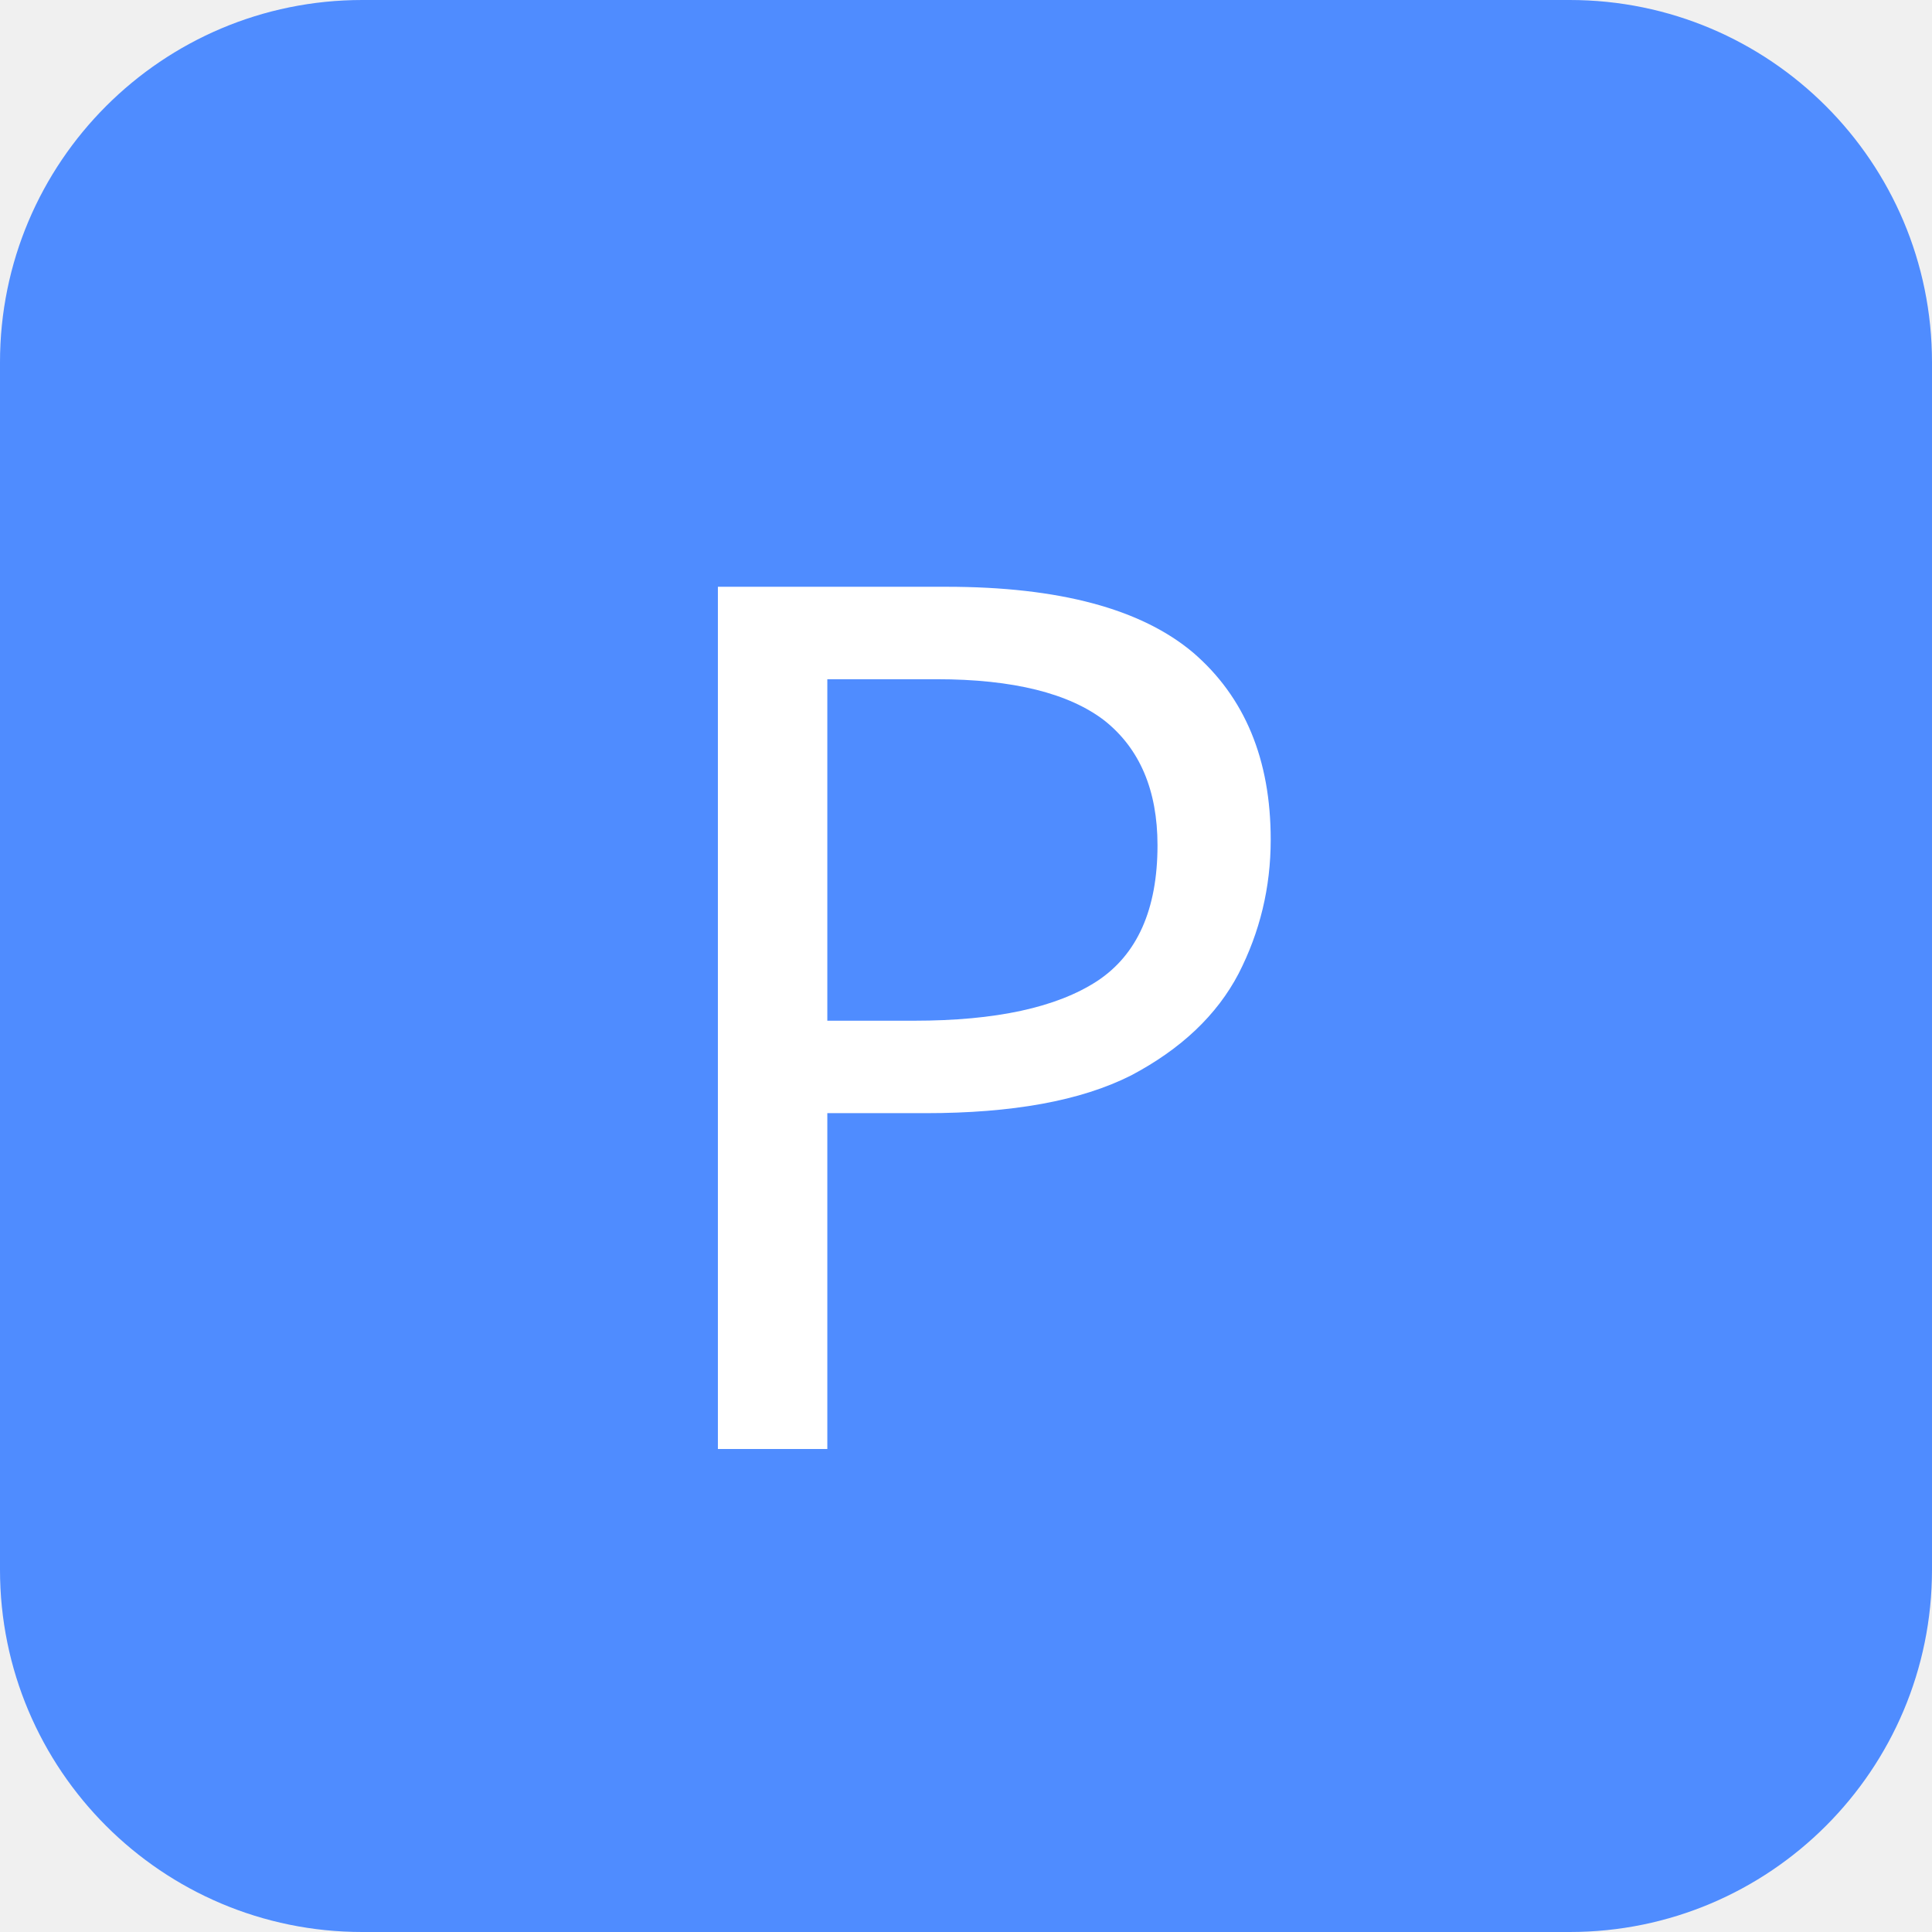
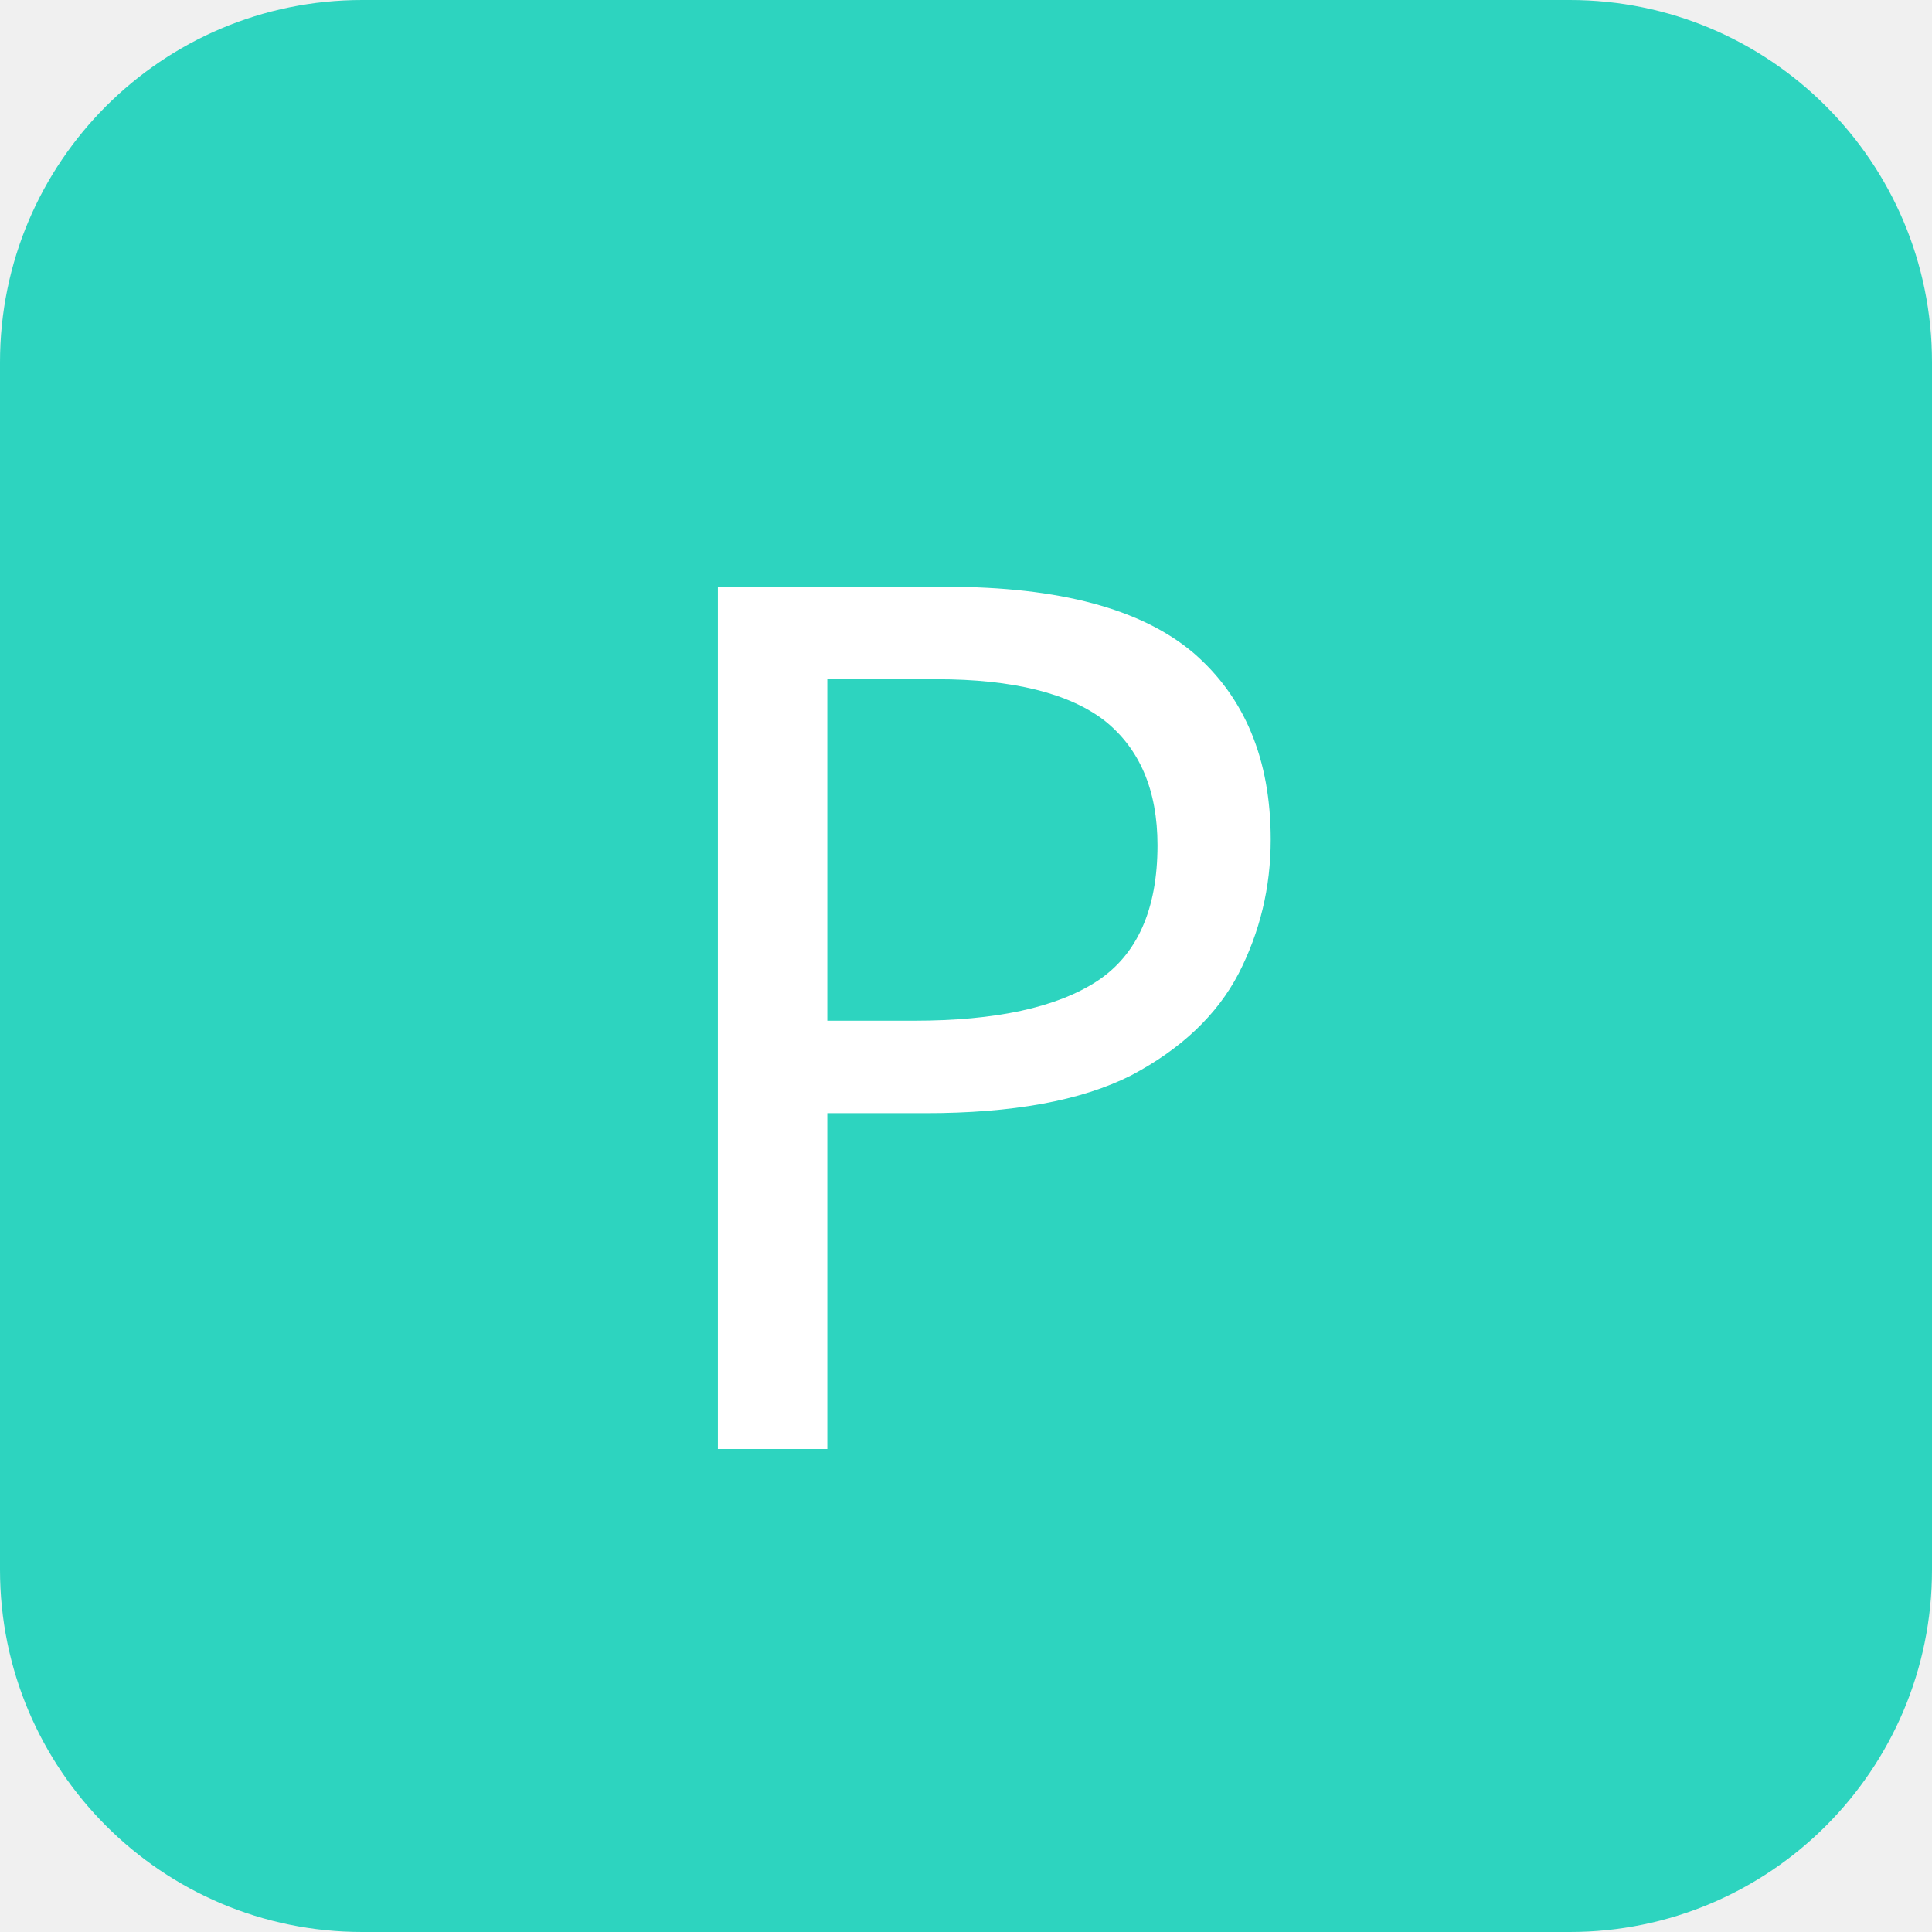
<svg xmlns="http://www.w3.org/2000/svg" viewBox="0 0 16 16">
-   <rect width="16" height="16" rx="3" fill="#4f8cff" />
+   <rect width="16" height="16" rx="3" fill="#2dd4bf" />
  <text x="8" y="12" text-anchor="middle" font-size="10" fill="#fff" font-family="sans-serif">P</text>
</svg>
